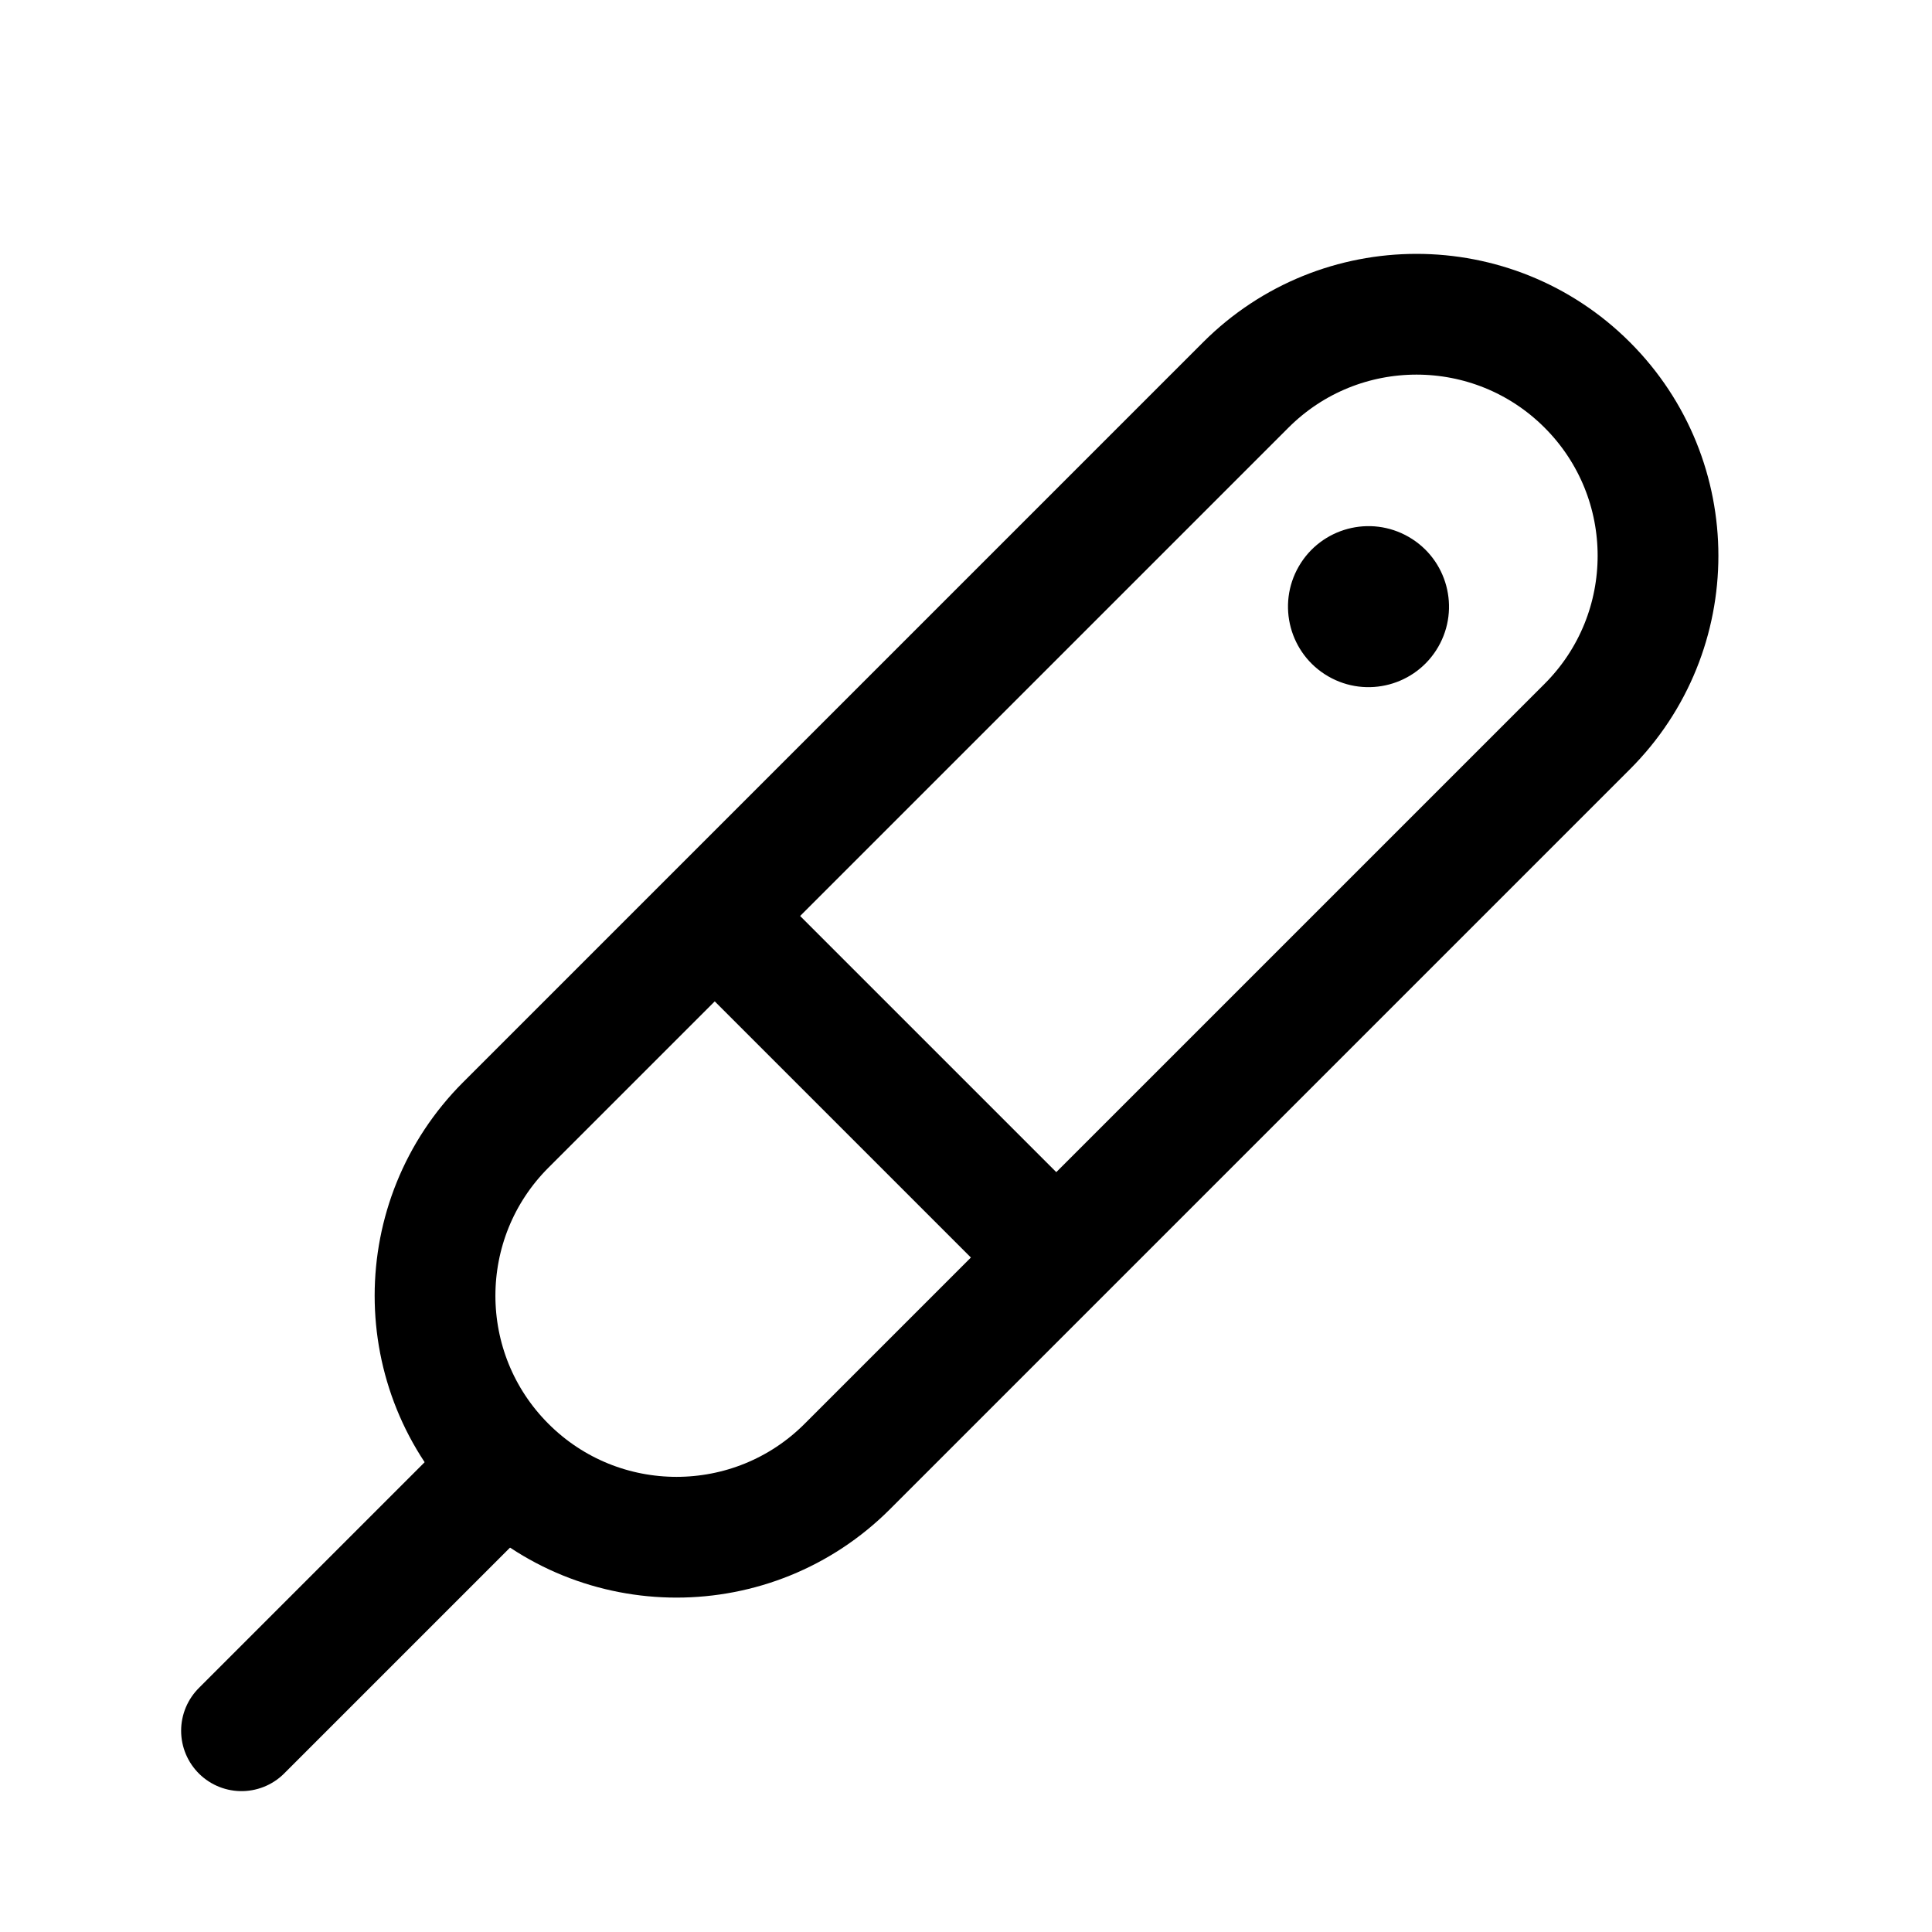
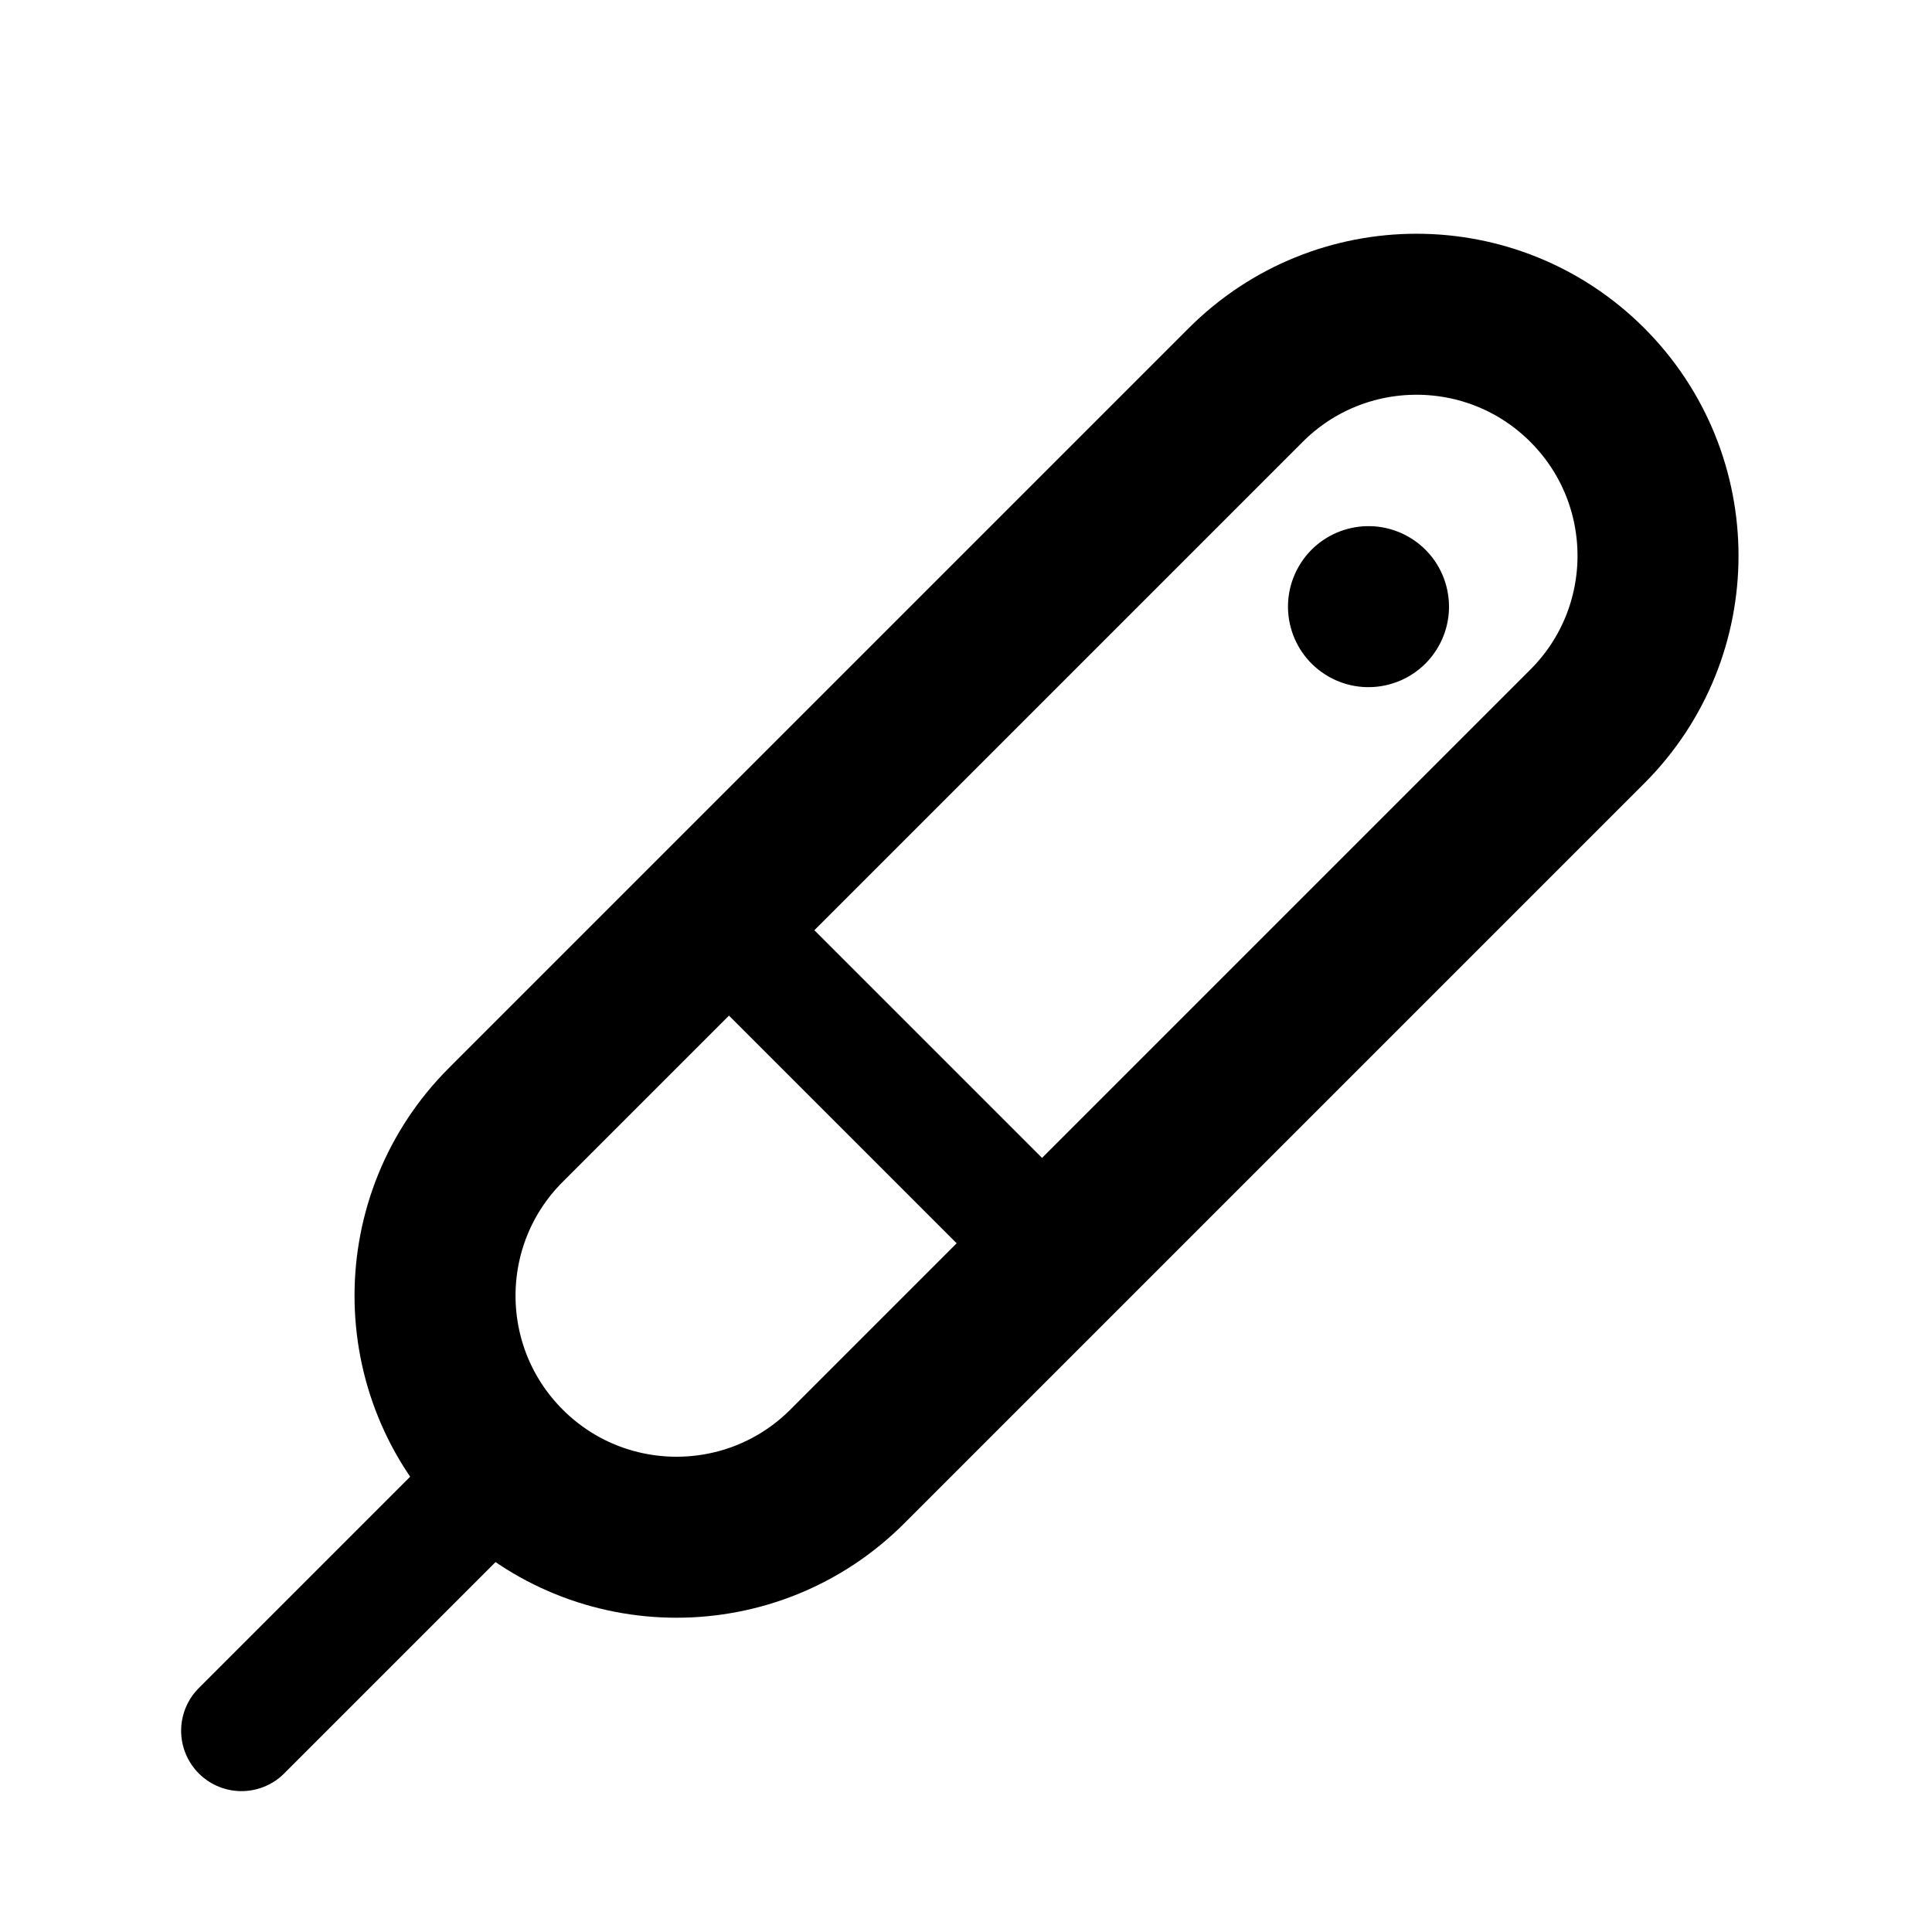
<svg xmlns="http://www.w3.org/2000/svg" width="24" height="24" viewBox="0 0 48 48" fill="none">
  <g clip-path="url(#icon-d0aa15407eac28b)">
-     <rect x="35.193" y="5.322" width="12" height="38" rx="6" transform="rotate(45 35.193 5.322)" stroke="currentColor" stroke-width="3" />
+     <rect x="35.193" y="5.322" width="12" height="38" rx="6" transform="rotate(45 35.193 5.322)" stroke="currentColor" stroke-width="4" />
    <path d="M18 23l8 8M6 43l6-6" stroke="currentColor" stroke-width="3" stroke-linecap="round" stroke-linejoin="round" />
    <rect x="33.268" y="12.34" width="4" height="4" rx="2" transform="rotate(30 33.268 12.34)" fill="currentColor" />
  </g>
  <defs>
    <clipPath id="icon-d0aa15407eac28b">
      <path fill="currentColor" d="M0 0h48v48H0z" />
    </clipPath>
  </defs>
</svg>
